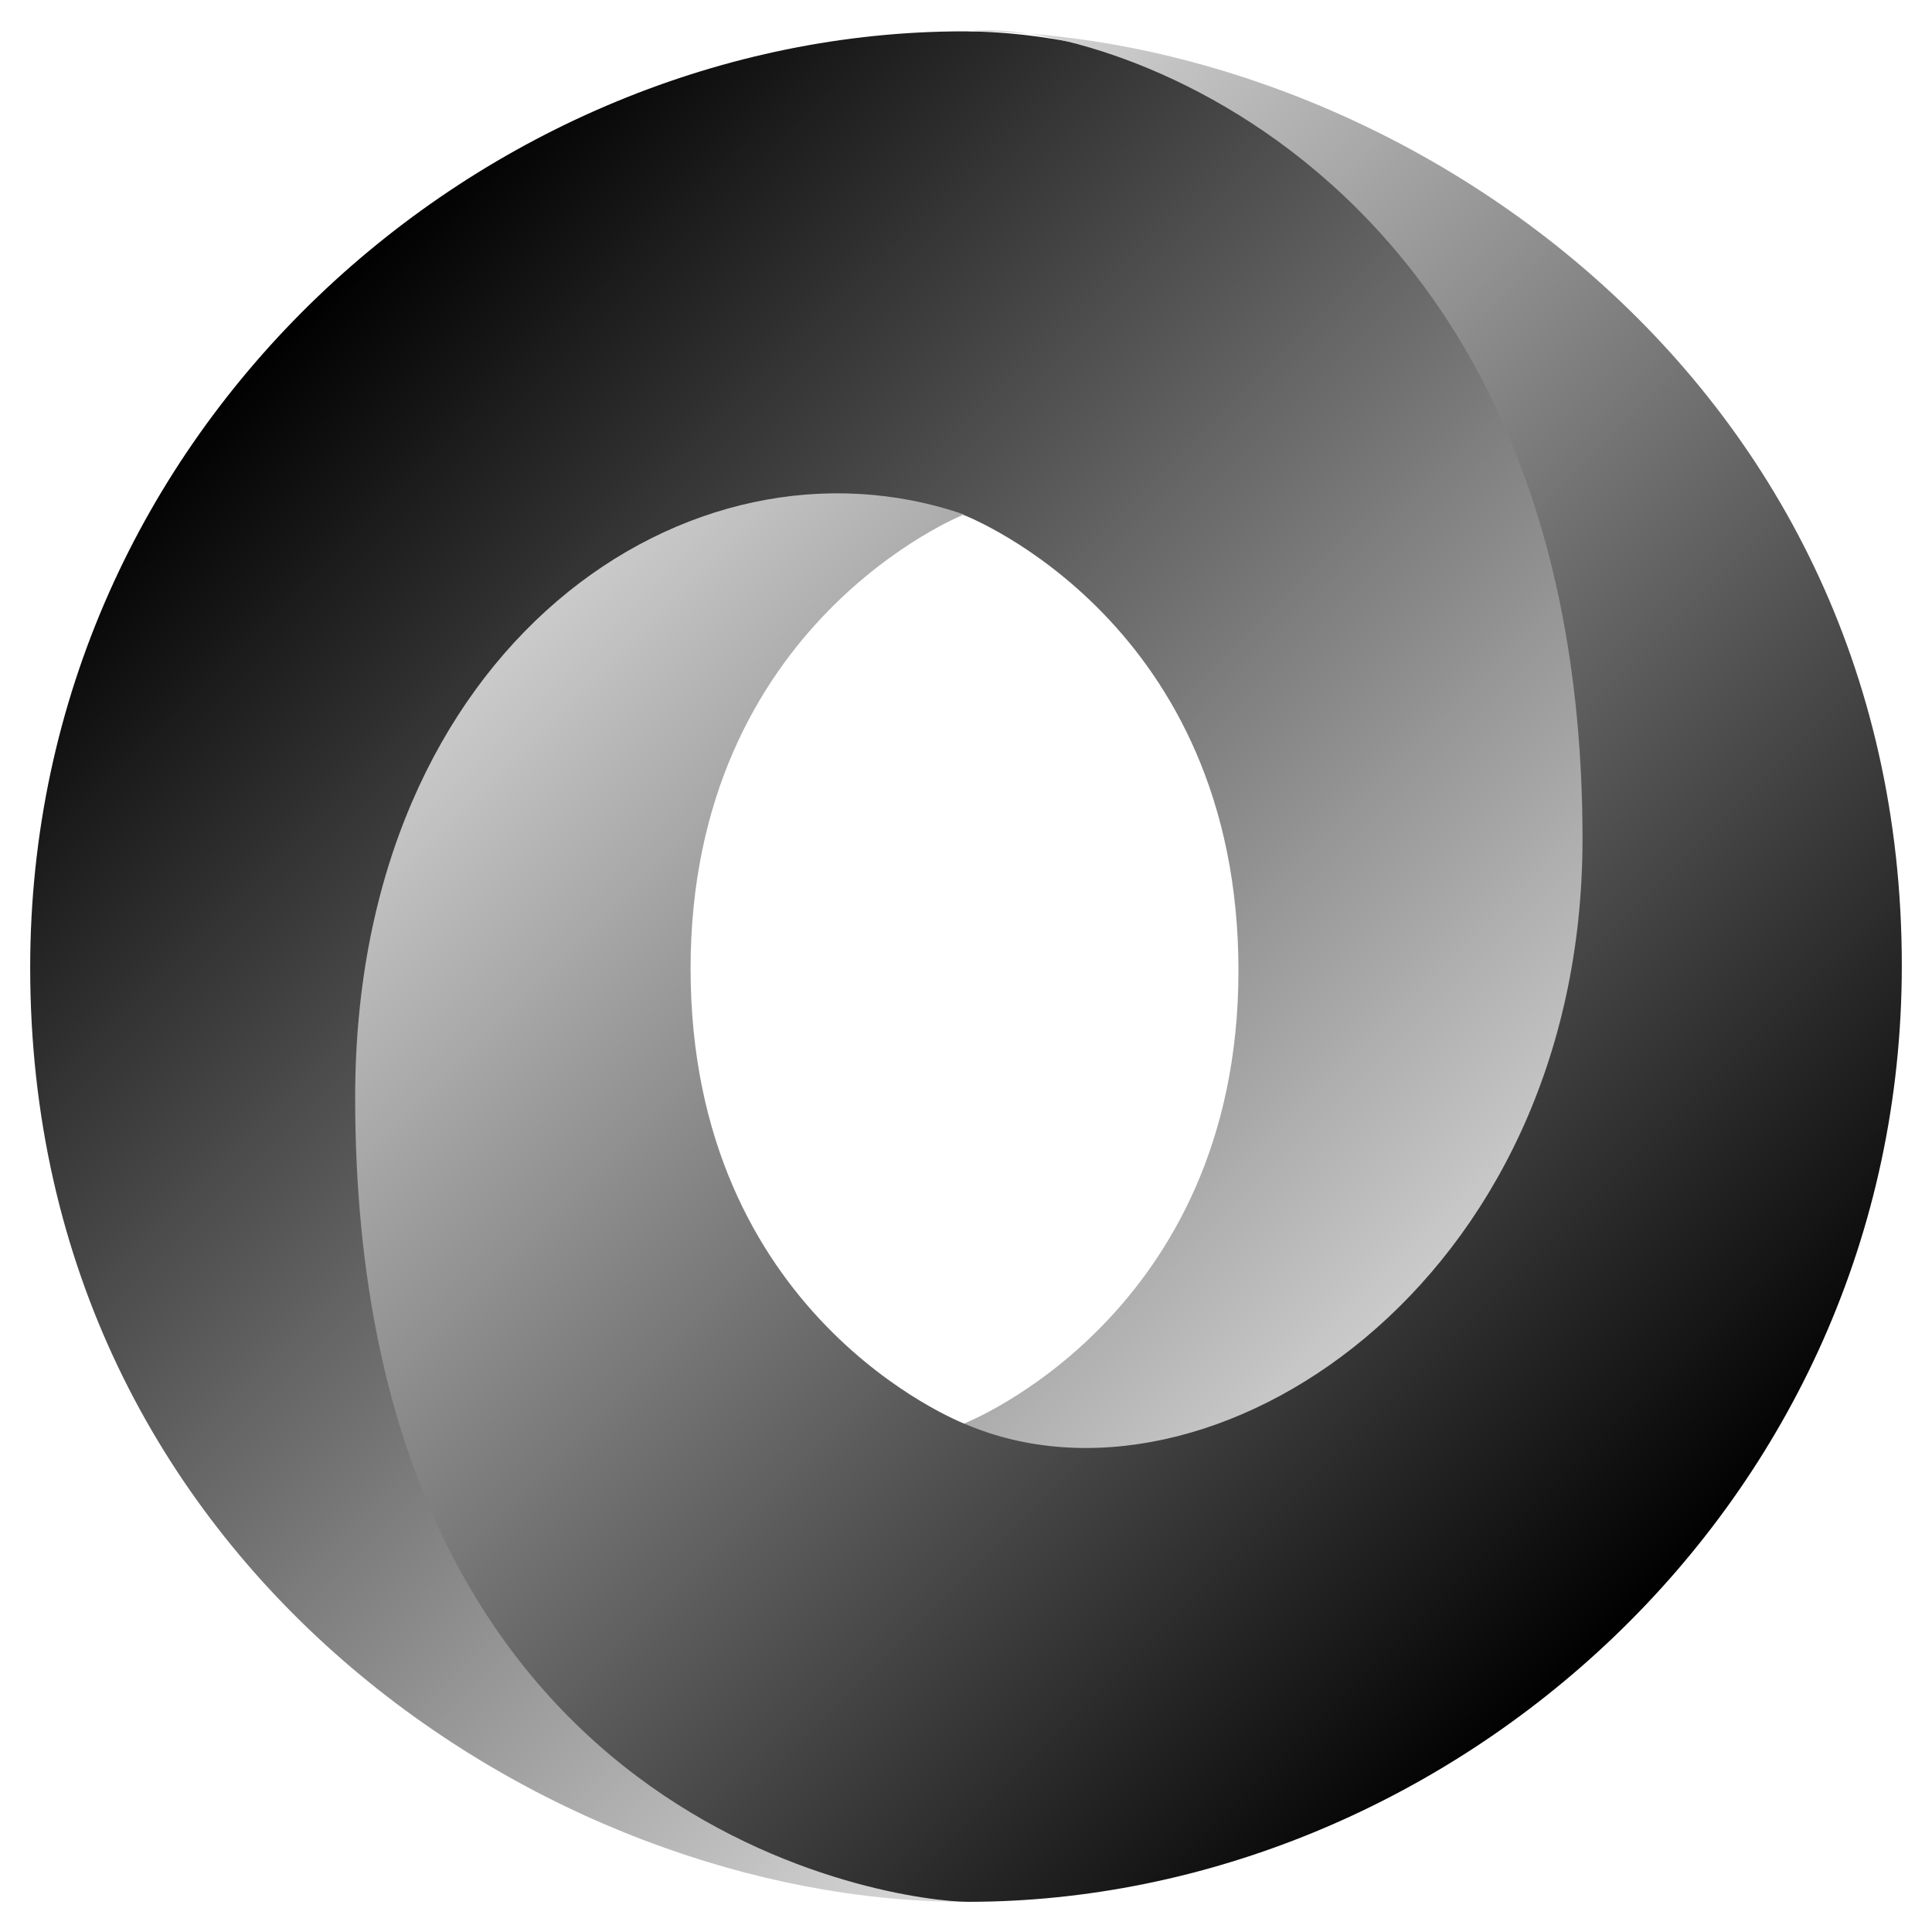
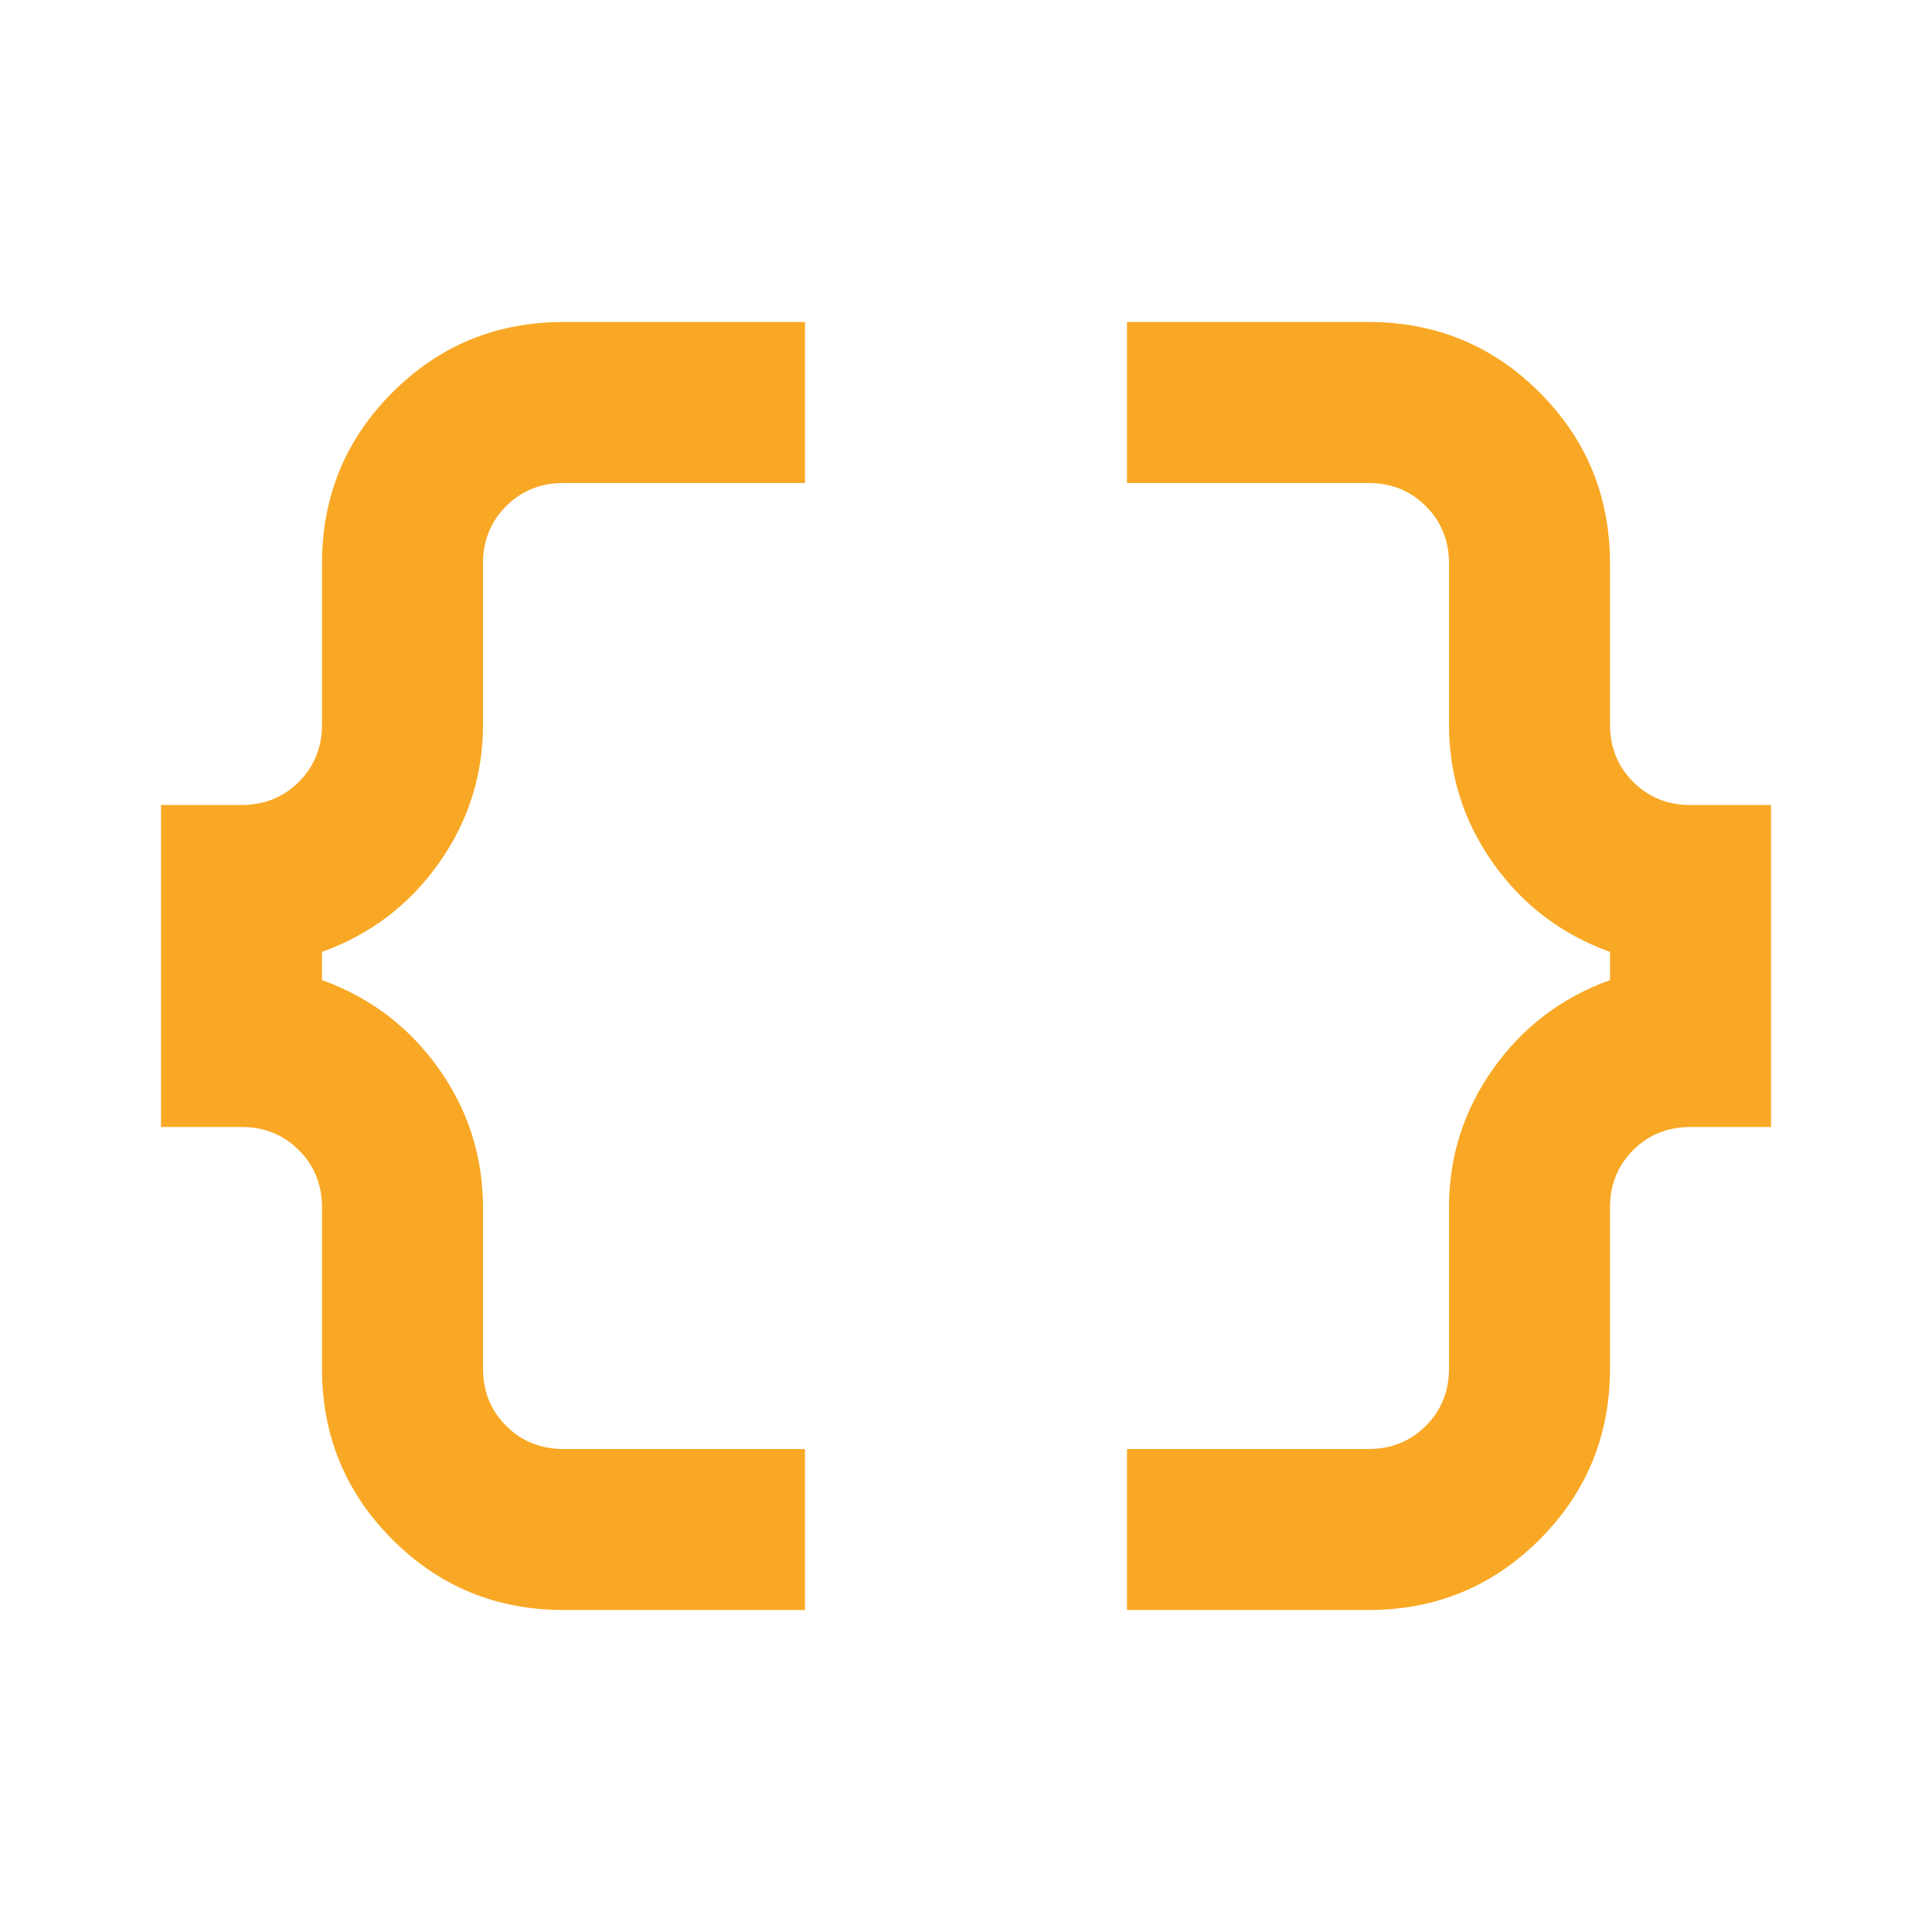
- <svg xmlns="http://www.w3.org/2000/svg" viewBox="0 0 128 128">
-   <linearGradient id="a" x1="-670.564" x2="-583.105" y1="-280.831" y2="-368.306" gradientTransform="matrix(.9988 0 0 -.9987 689.011 -259.008)" gradientUnits="userSpaceOnUse">
-     <stop offset="0" />
-     <stop offset="1" stop-color="#fff" />
-   </linearGradient>
-   <path fill="url(#a)" fill-rule="evenodd" d="M63.895 94.303c27.433 37.398 54.281-10.438 54.241-39.205-.046-34.012-34.518-53.021-54.263-53.021C32.182 2.077 2 28.269 2 64.105 2 103.937 36.596 126 63.873 126c-6.172-.889-26.742-5.296-27.019-52.674-.186-32.044 10.453-44.846 26.974-39.214.37.137 18.223 7.18 18.223 30.187 0 22.908-18.156 30.004-18.156 30.004z" clip-rule="evenodd" />
-   <linearGradient id="b" x1="-579.148" x2="-666.607" y1="-364.34" y2="-276.873" gradientTransform="matrix(.9988 0 0 -.9987 689.011 -259.008)" gradientUnits="userSpaceOnUse">
-     <stop offset="0" />
-     <stop offset="1" stop-color="#fff" />
-   </linearGradient>
-   <path fill="url(#b)" fill-rule="evenodd" d="M63.863 34.086C45.736 27.838 23.53 42.778 23.53 72.703 23.53 121.565 59.739 126 64.128 126 95.818 126 126 99.808 126 63.972 126 24.14 91.404 2.077 64.127 2.077c7.555-1.046 40.719 8.176 40.719 53.504 0 29.559-24.764 45.651-40.87 38.776-.37-.137-18.223-7.18-18.223-30.187 0-22.91 18.11-30.085 18.11-30.084z" clip-rule="evenodd" />
+ <svg xmlns="http://www.w3.org/2000/svg" viewBox="0 -960 960 960">
+   <path fill="#f9a825" d="M560-160v-80h120q17 0 28.5-11.5T720-280v-80q0-38 22-69t58-44v-14q-36-13-58-44t-22-69v-80q0-17-11.5-28.5T680-720H560v-80h120q50 0 85 35t35 85v80q0 17 11.5 28.5T840-560h40v160h-40q-17 0-28.5 11.5T800-360v80q0 50-35 85t-85 35zm-280 0q-50 0-85-35t-35-85v-80q0-17-11.5-28.5T120-400H80v-160h40q17 0 28.5-11.5T160-600v-80q0-50 35-85t85-35h120v80H280q-17 0-28.5 11.5T240-680v80q0 38-22 69t-58 44v14q36 13 58 44t22 69v80q0 17 11.5 28.5T280-240h120v80z" />
</svg>
